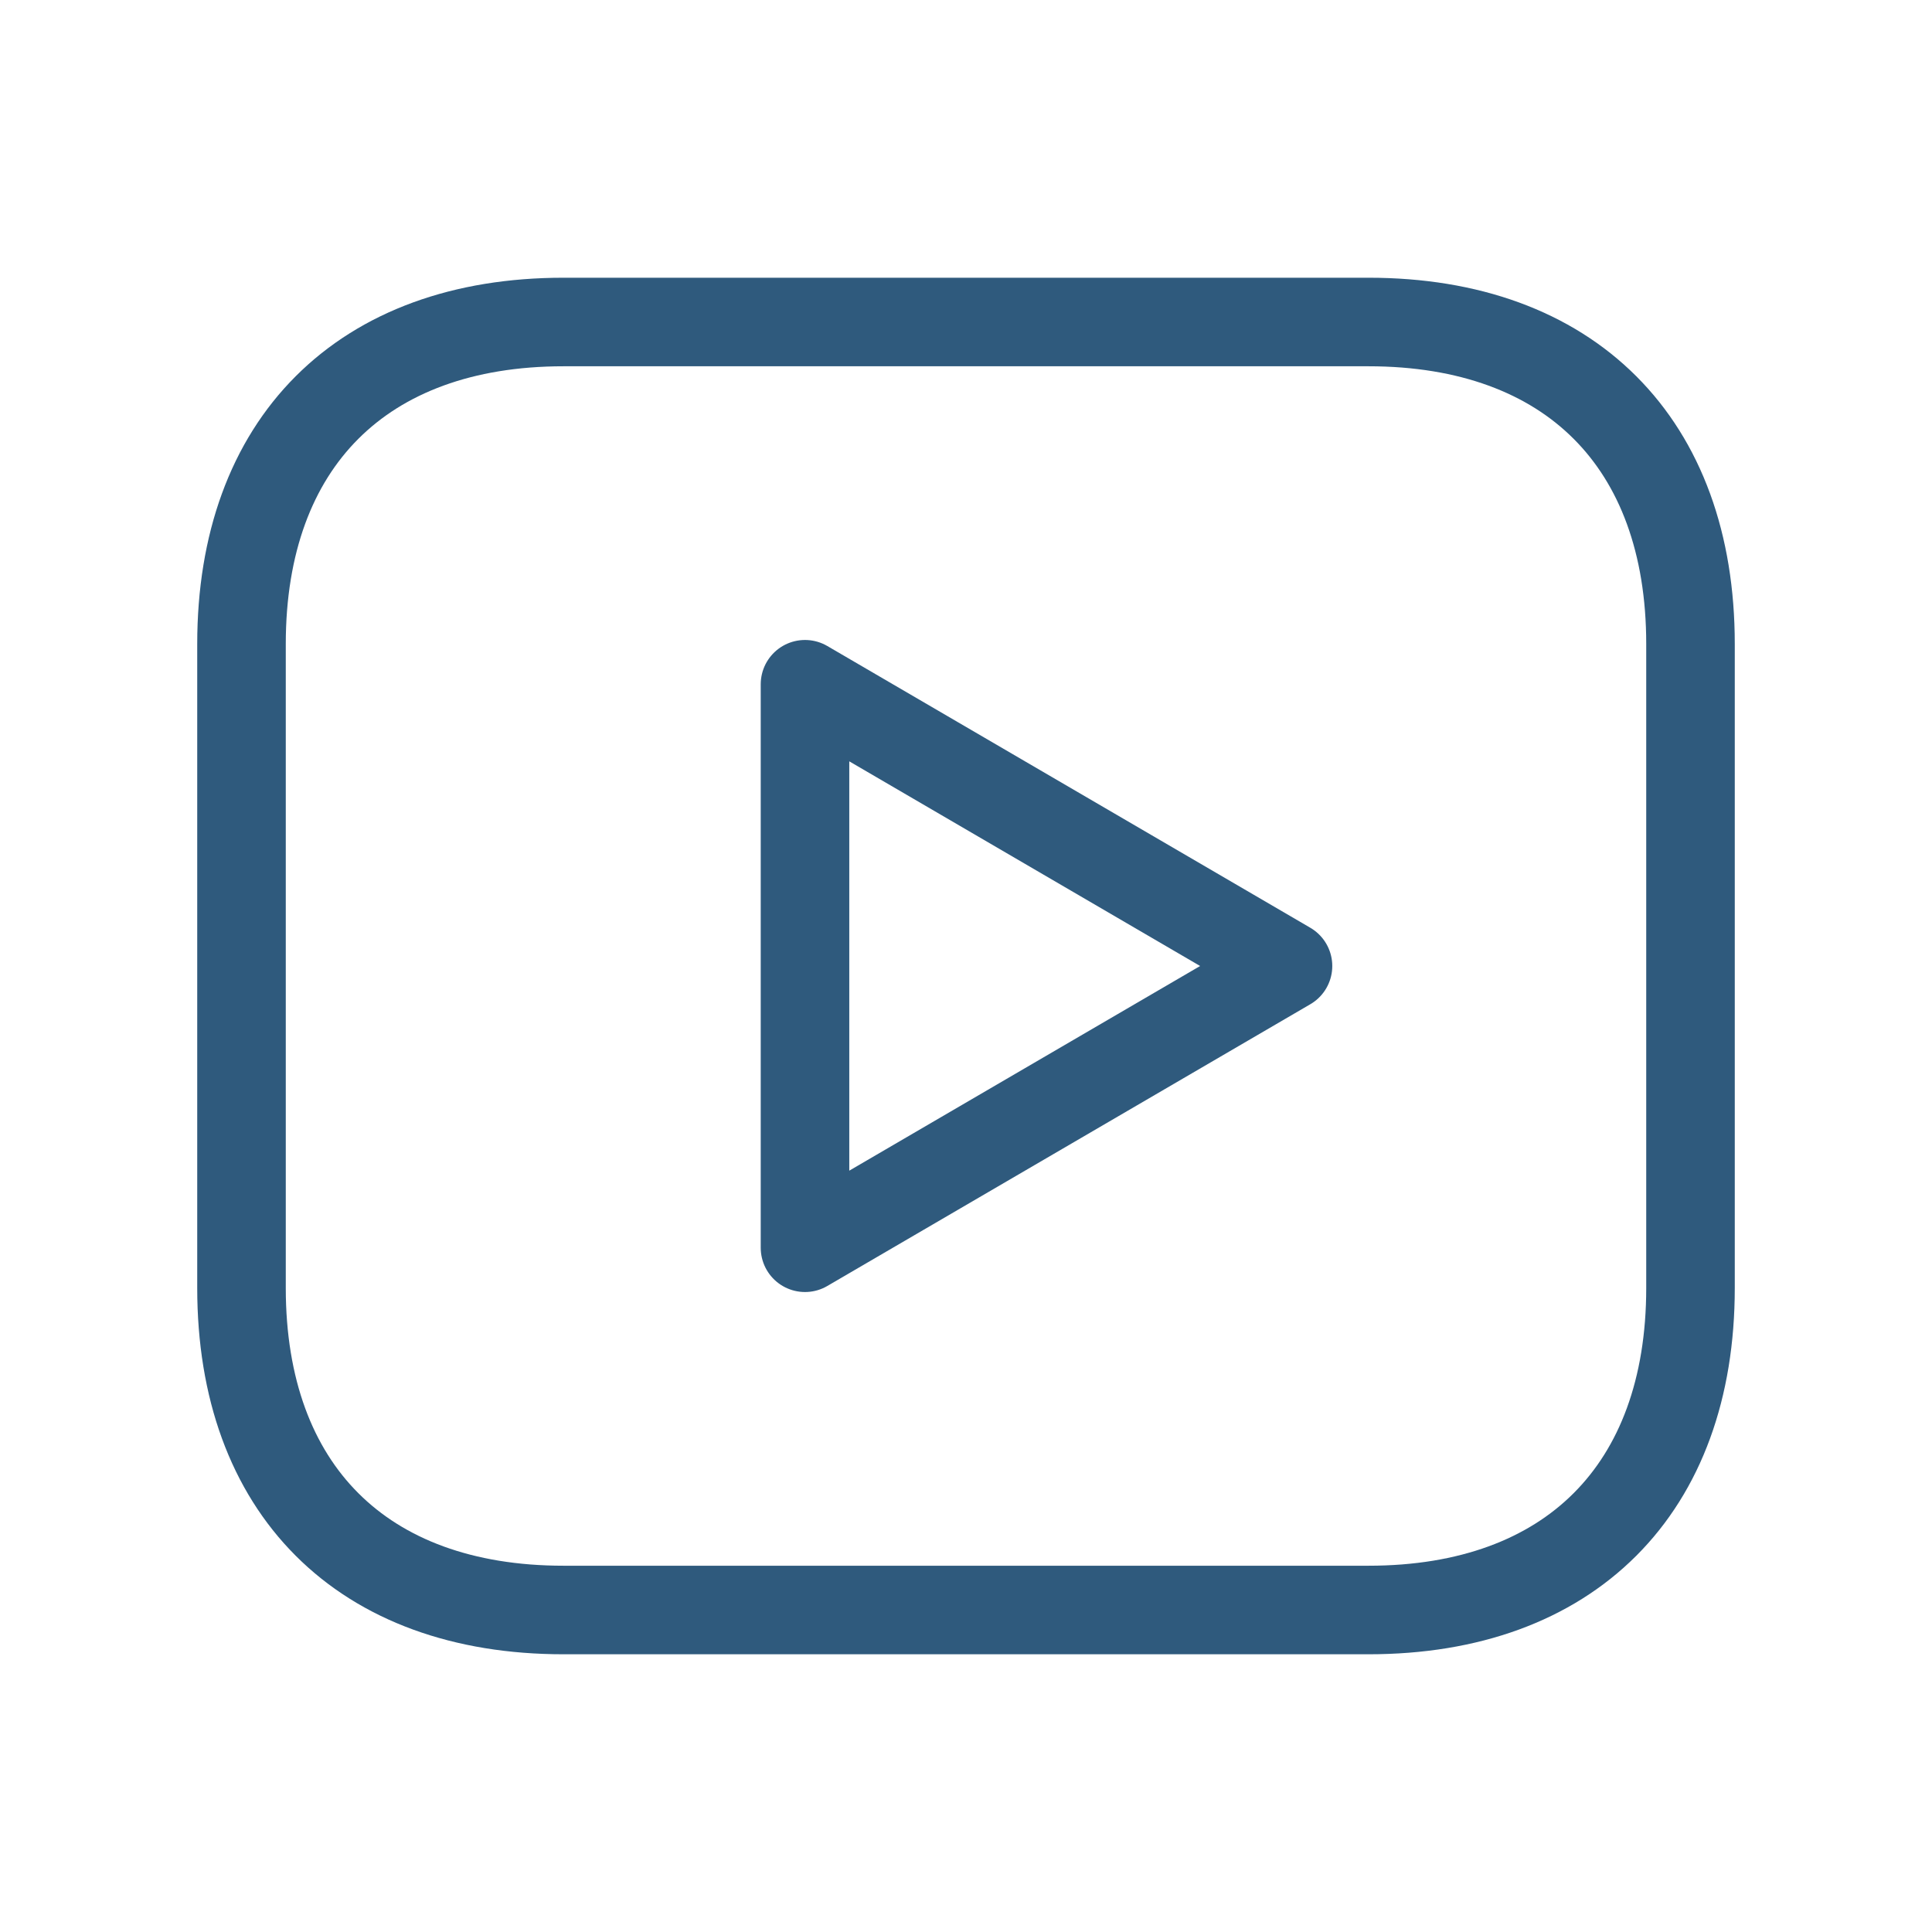
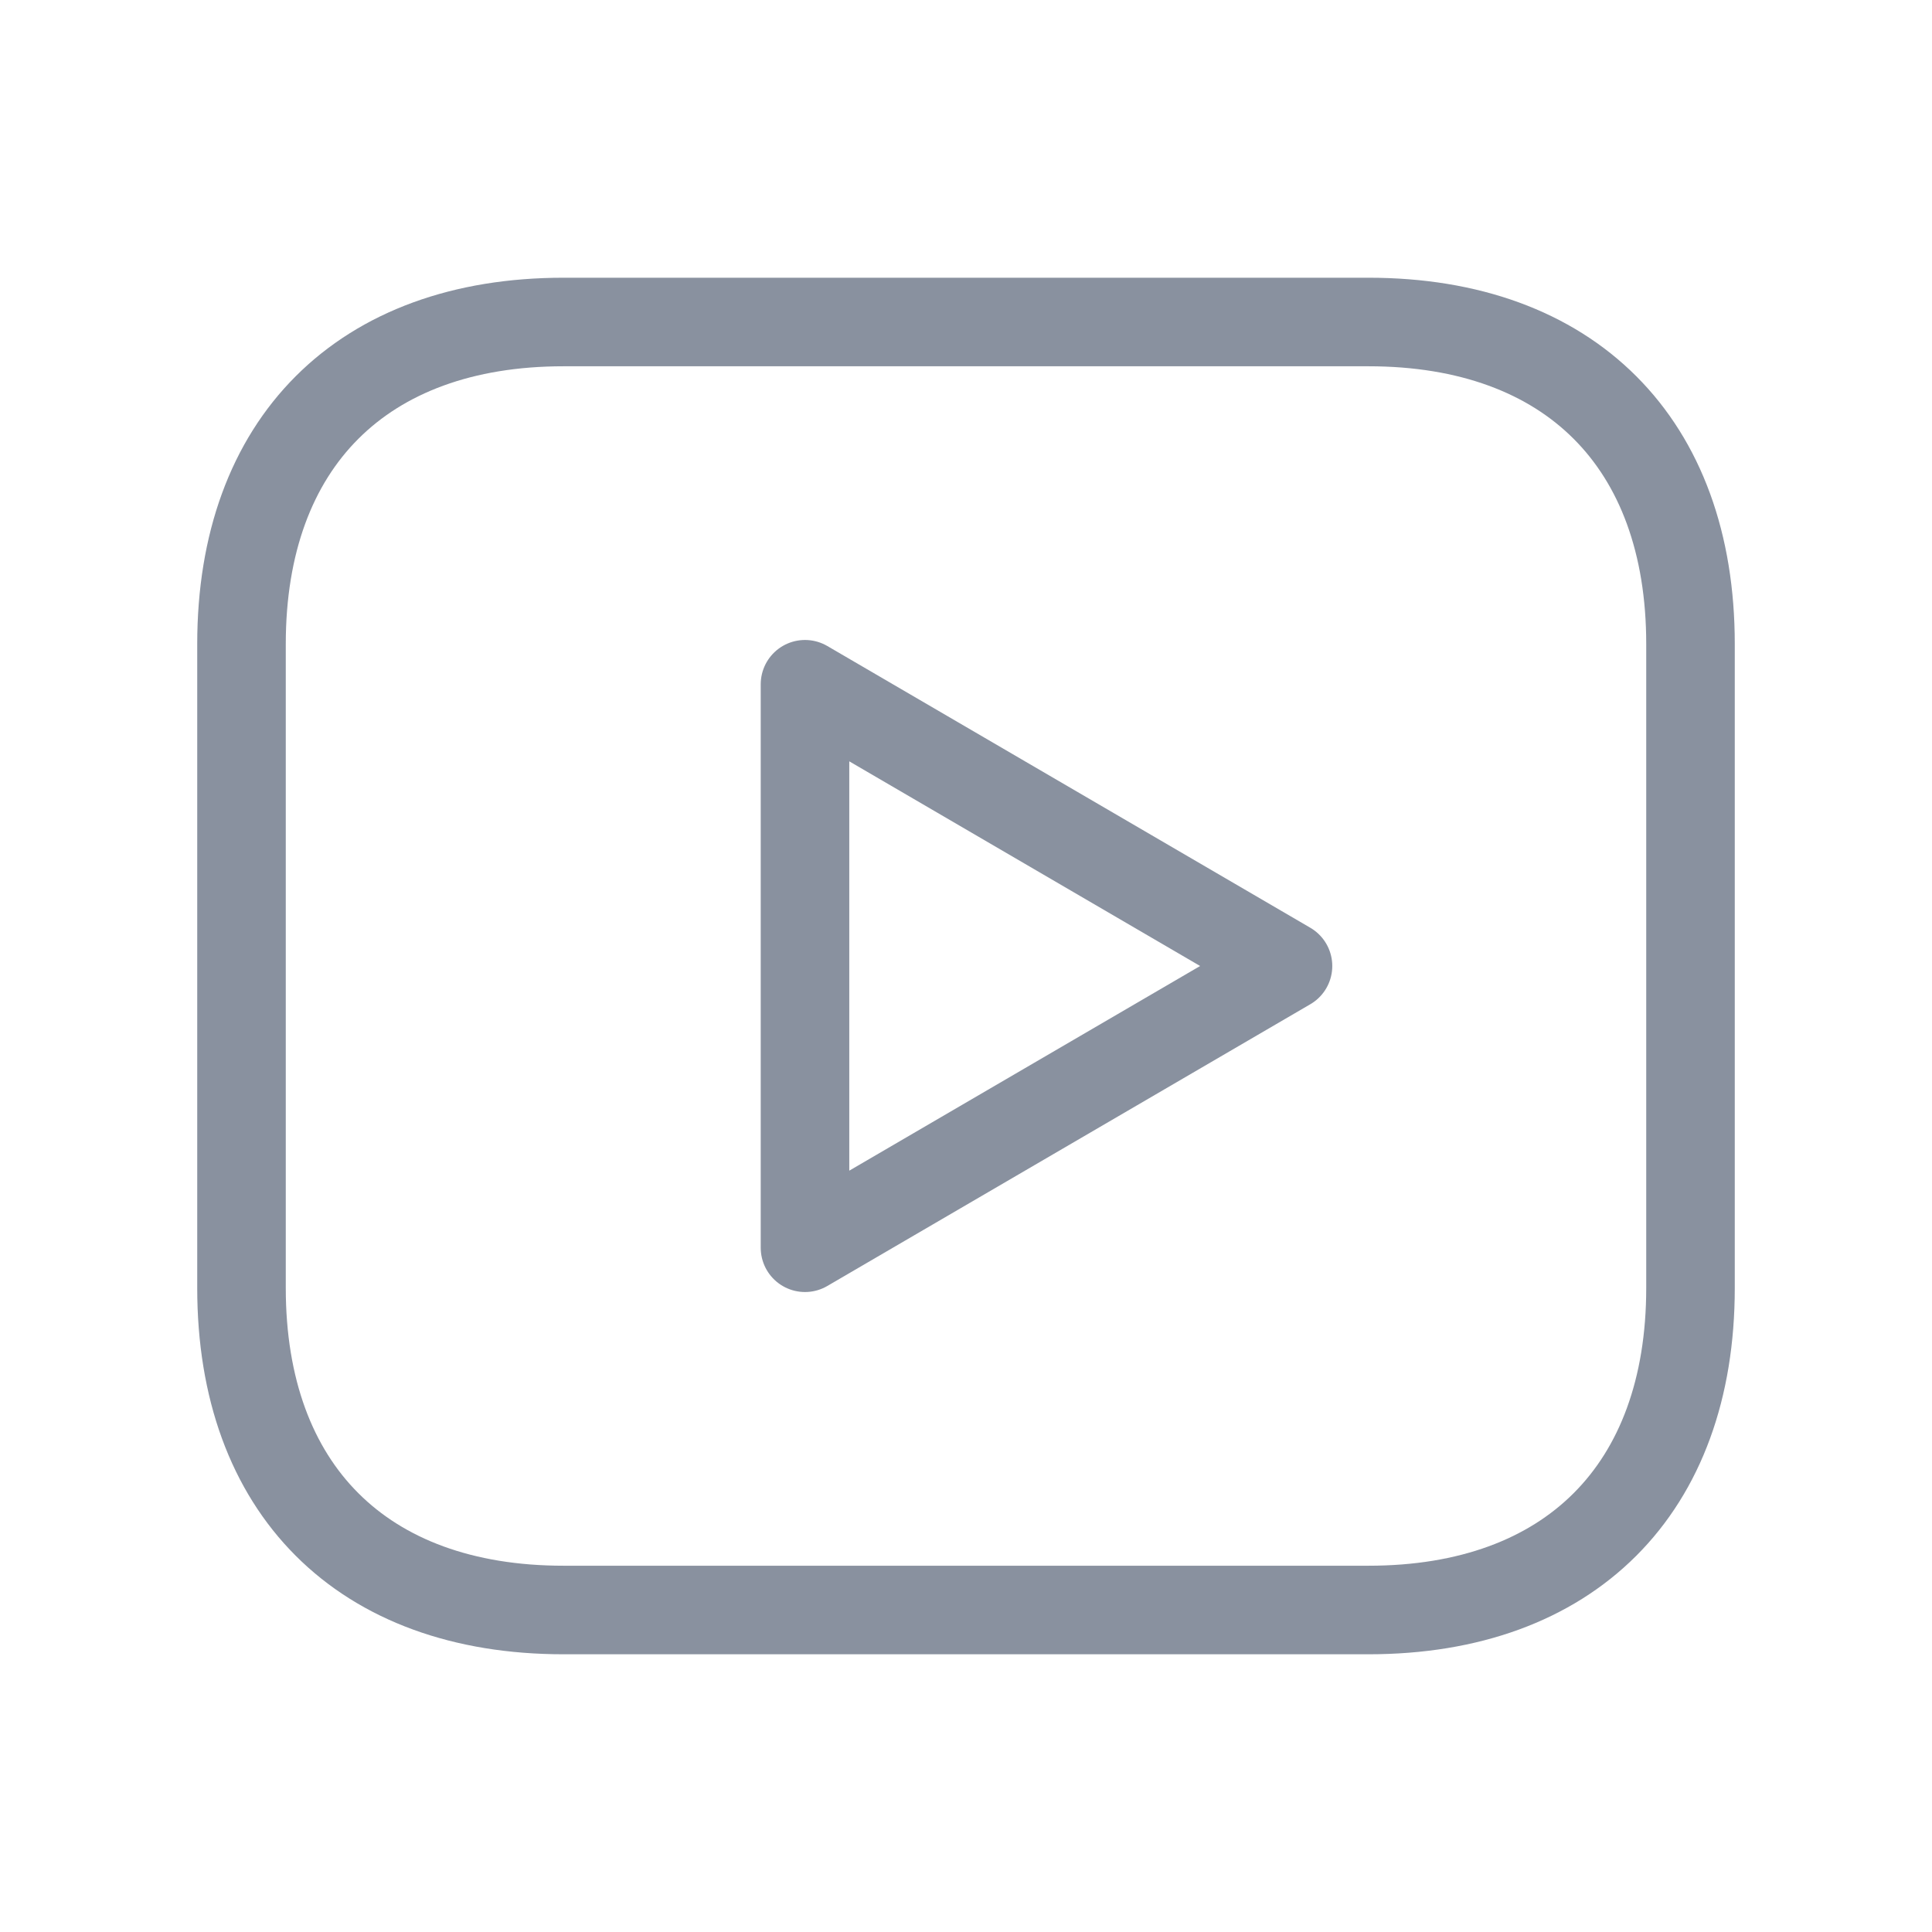
<svg xmlns="http://www.w3.org/2000/svg" viewBox="0 0 48 48" role="img">
-   <g fill="none" stroke="#2F5A7D" stroke-width="2.2" stroke-linecap="round" stroke-linejoin="round">
+   <g fill="none" stroke="#89919F" stroke-width="2.2" stroke-linecap="round" stroke-linejoin="round">
    <path d="M6 16c0-5 3-8 8-8h20c5 0 8 3 8 8v16c0 5-3 8-8 8H14c-5 0-8-3-8-8z" />
    <path d="M20 17l12 7-12 7z" />
  </g>
</svg>
